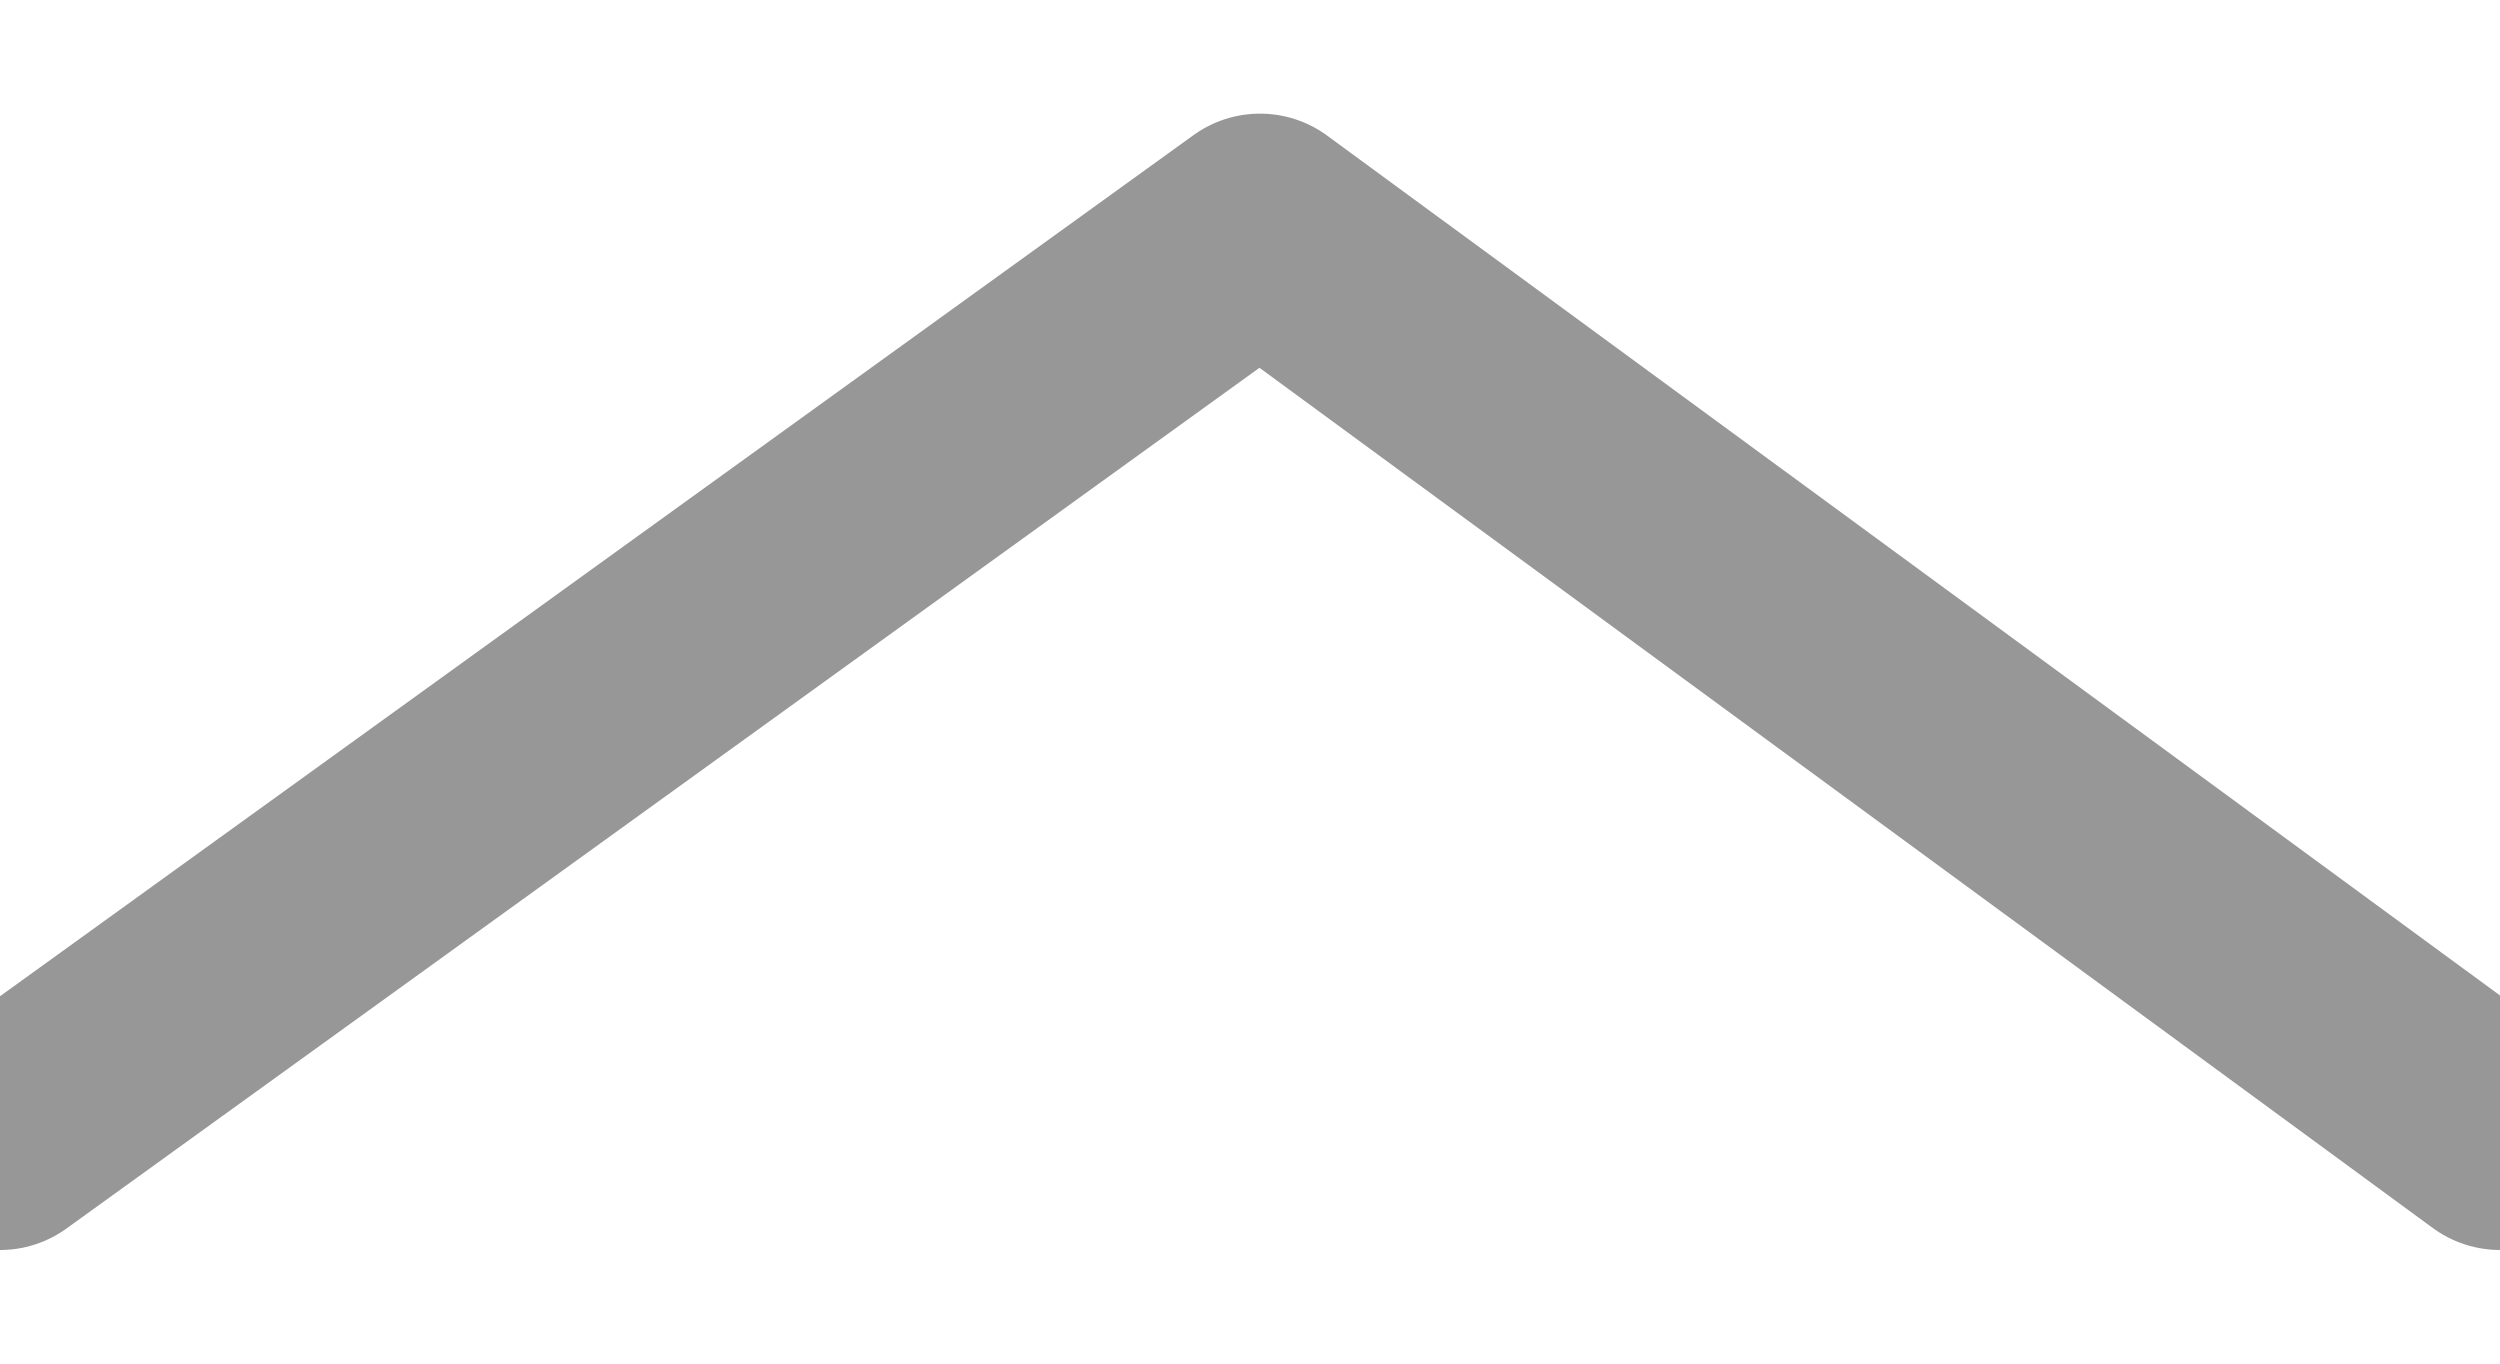
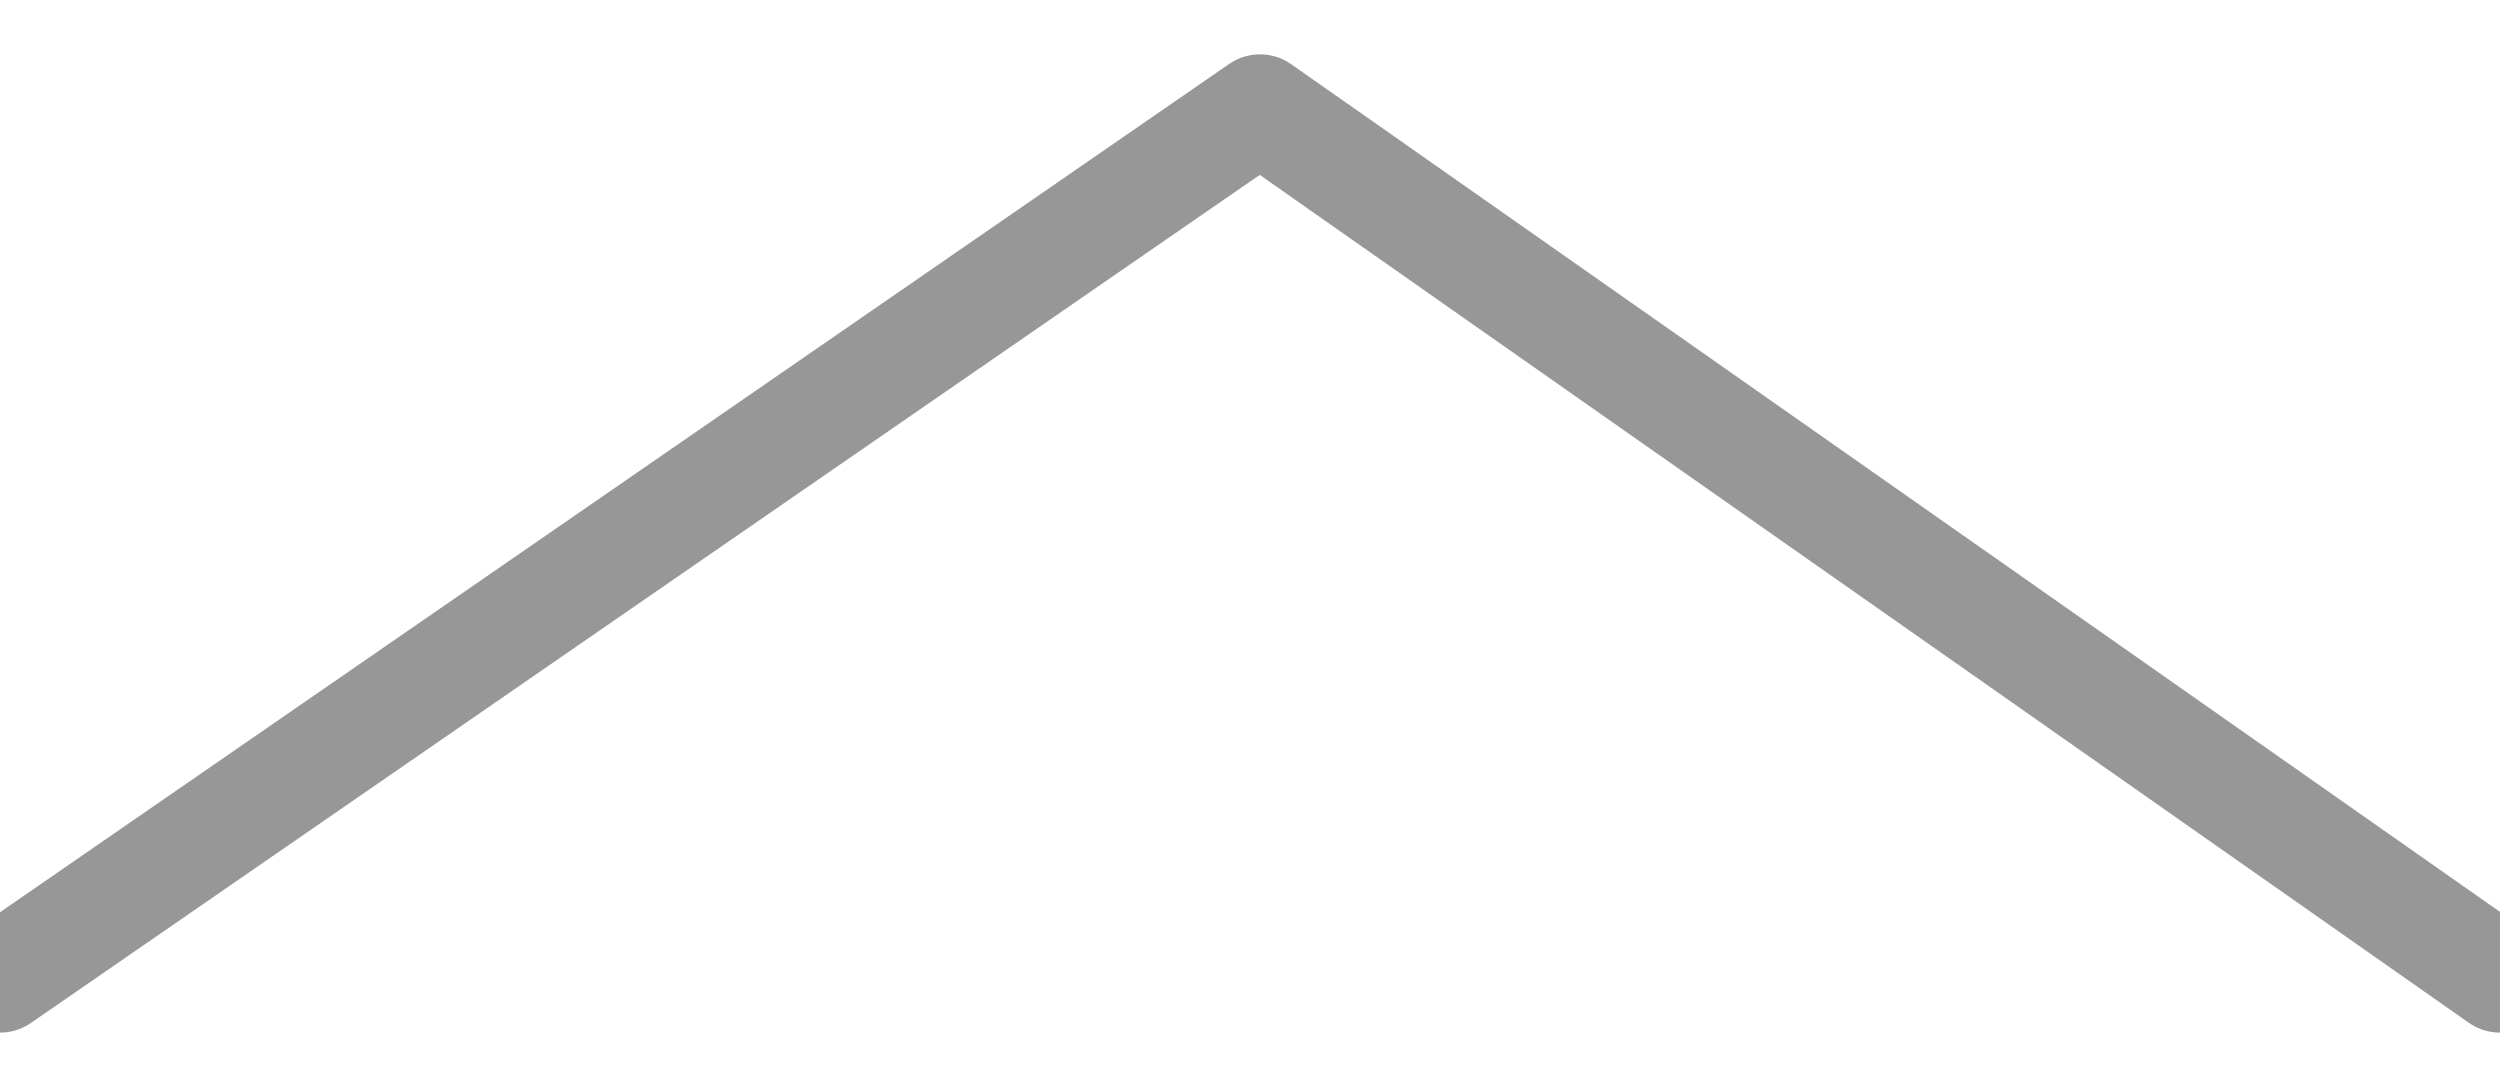
- <svg xmlns="http://www.w3.org/2000/svg" width="11px" height="6px" viewBox="0 0 11 6" version="1.1">
+ <svg xmlns="http://www.w3.org/2000/svg" width="23px" height="10px" viewBox="0 0 23 10" version="1.1">
  <defs />
  <g id="Reiterate-on-Design" stroke="none" stroke-width="1" fill="none" fill-rule="evenodd" stroke-linecap="round" stroke-linejoin="round">
    <g id="Desktop" transform="translate(-447, -527)" stroke="#979797">
-       <polyline id="Path-3" points="447 532 452.544 528 458 532" />
+       <polyline id="Path-3" points="447 536 458.592 528 470 536" />
    </g>
  </g>
</svg>
